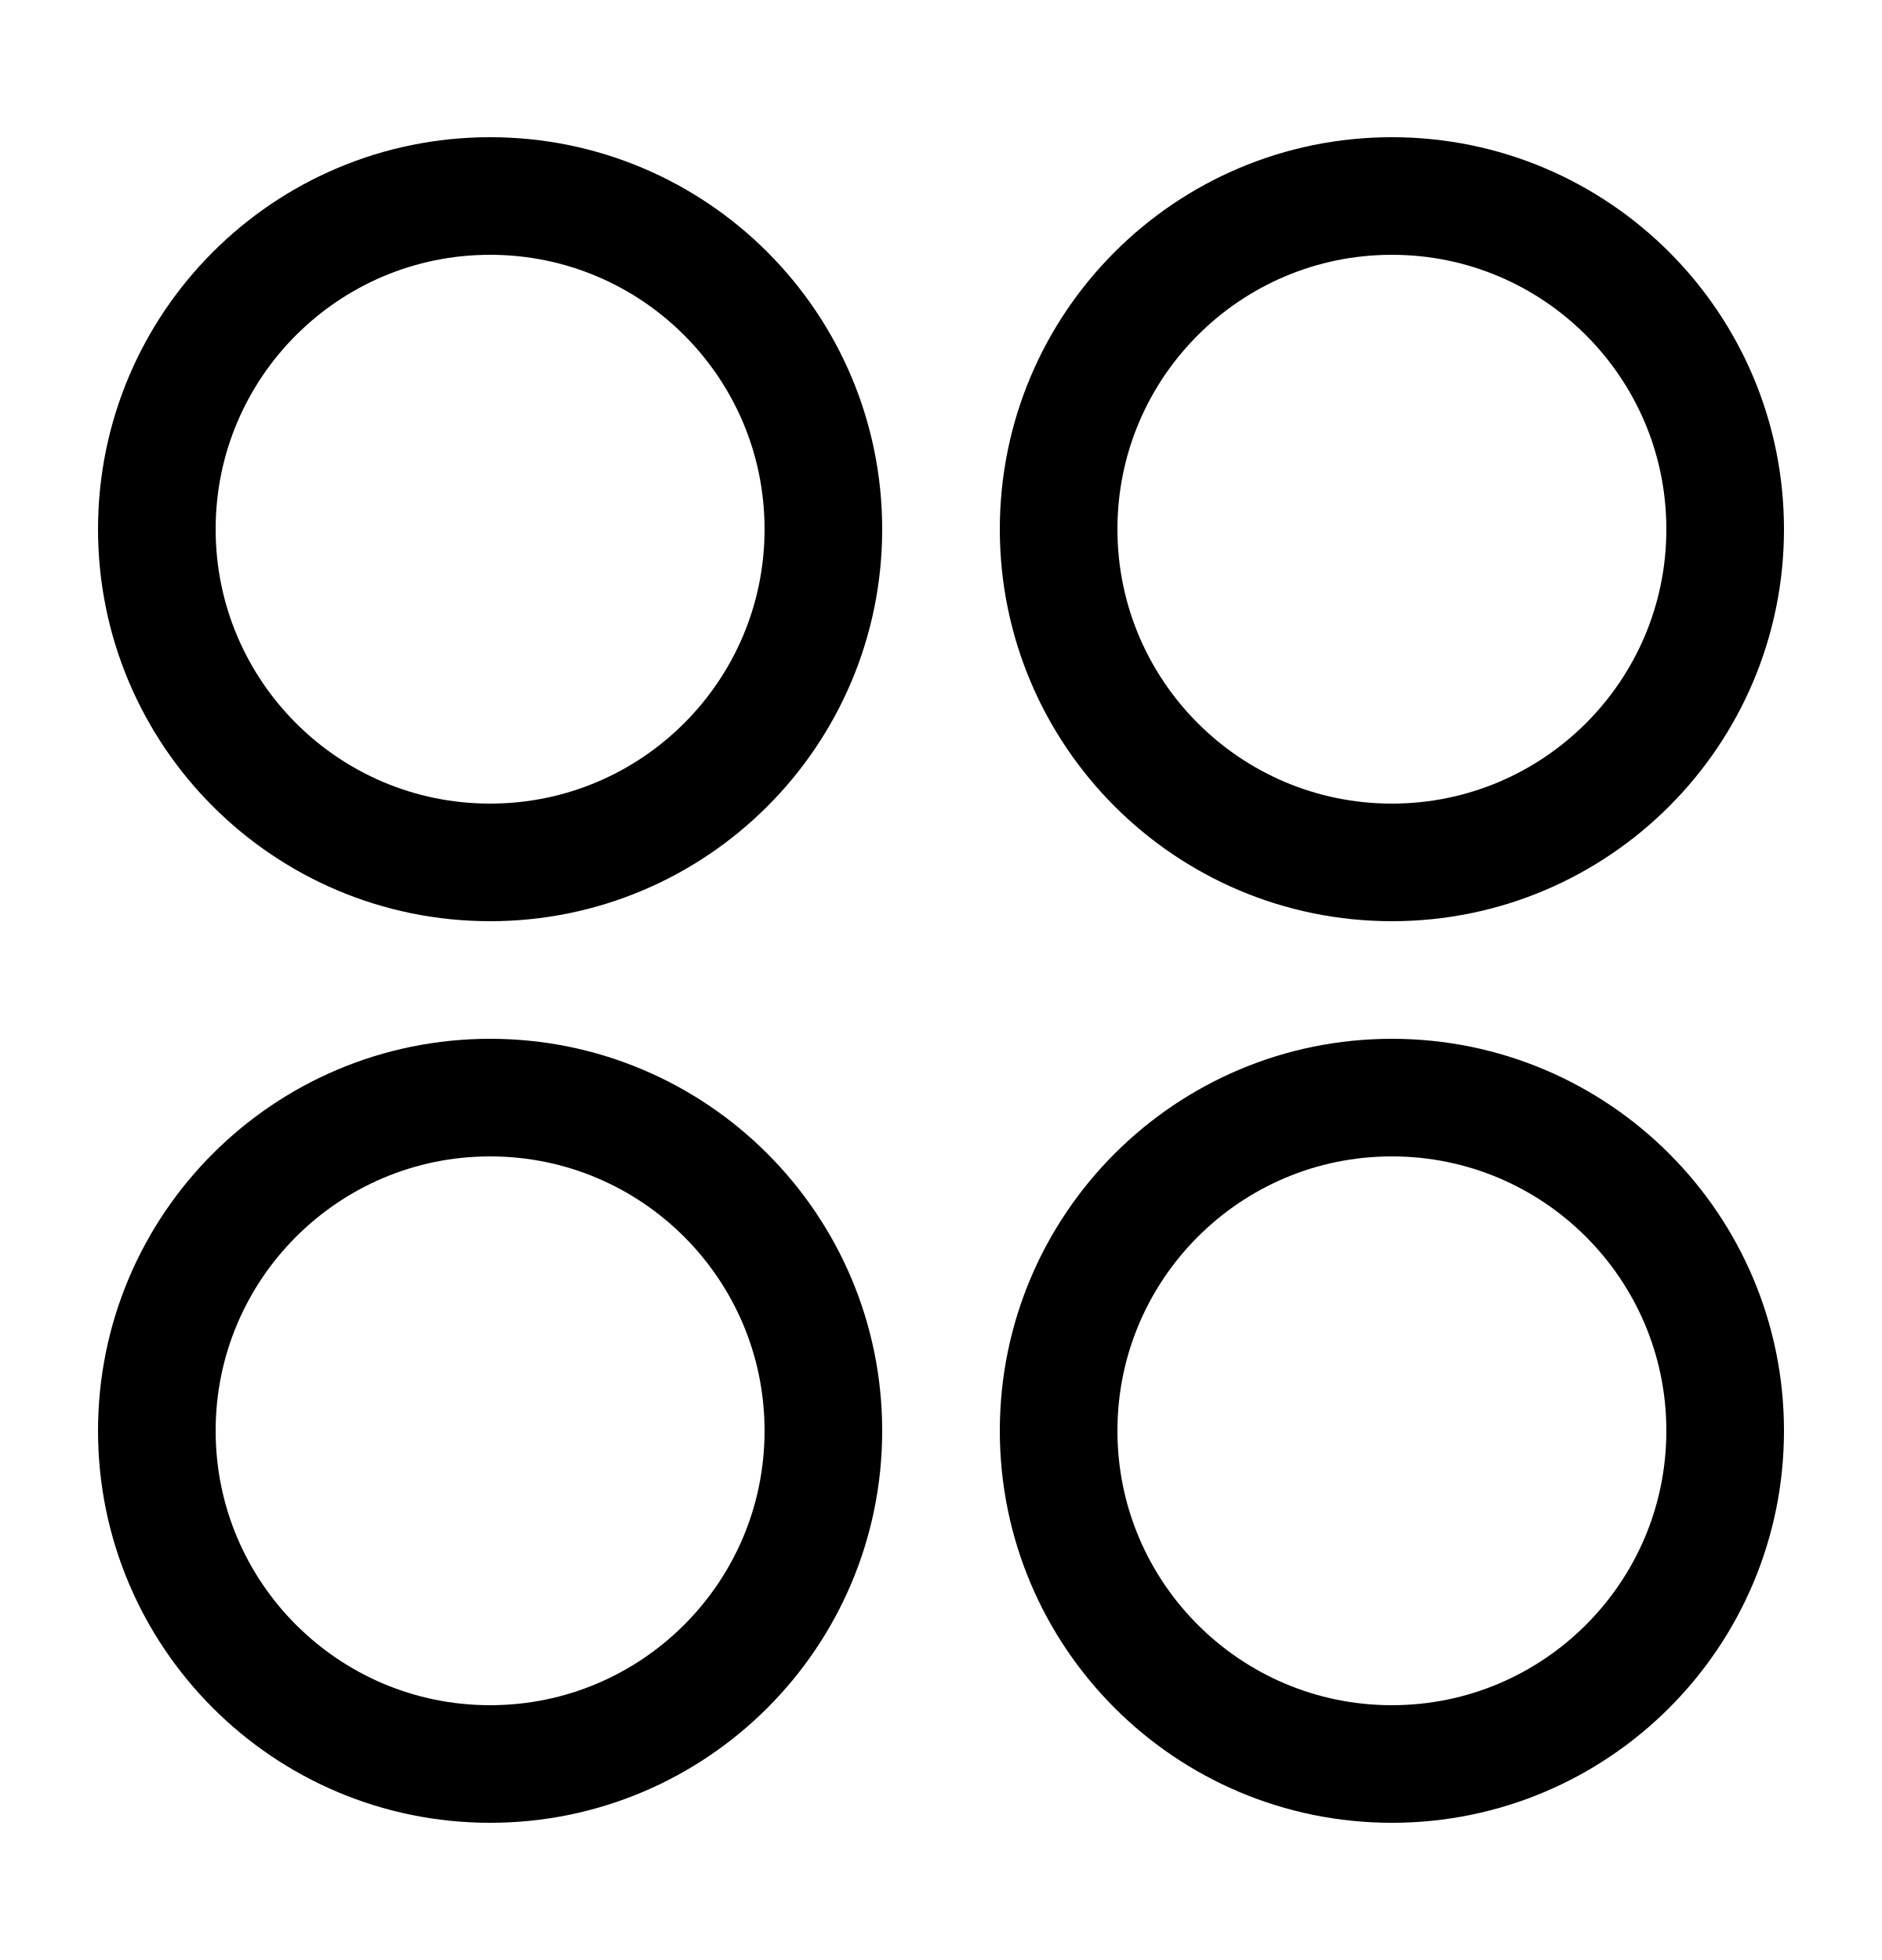
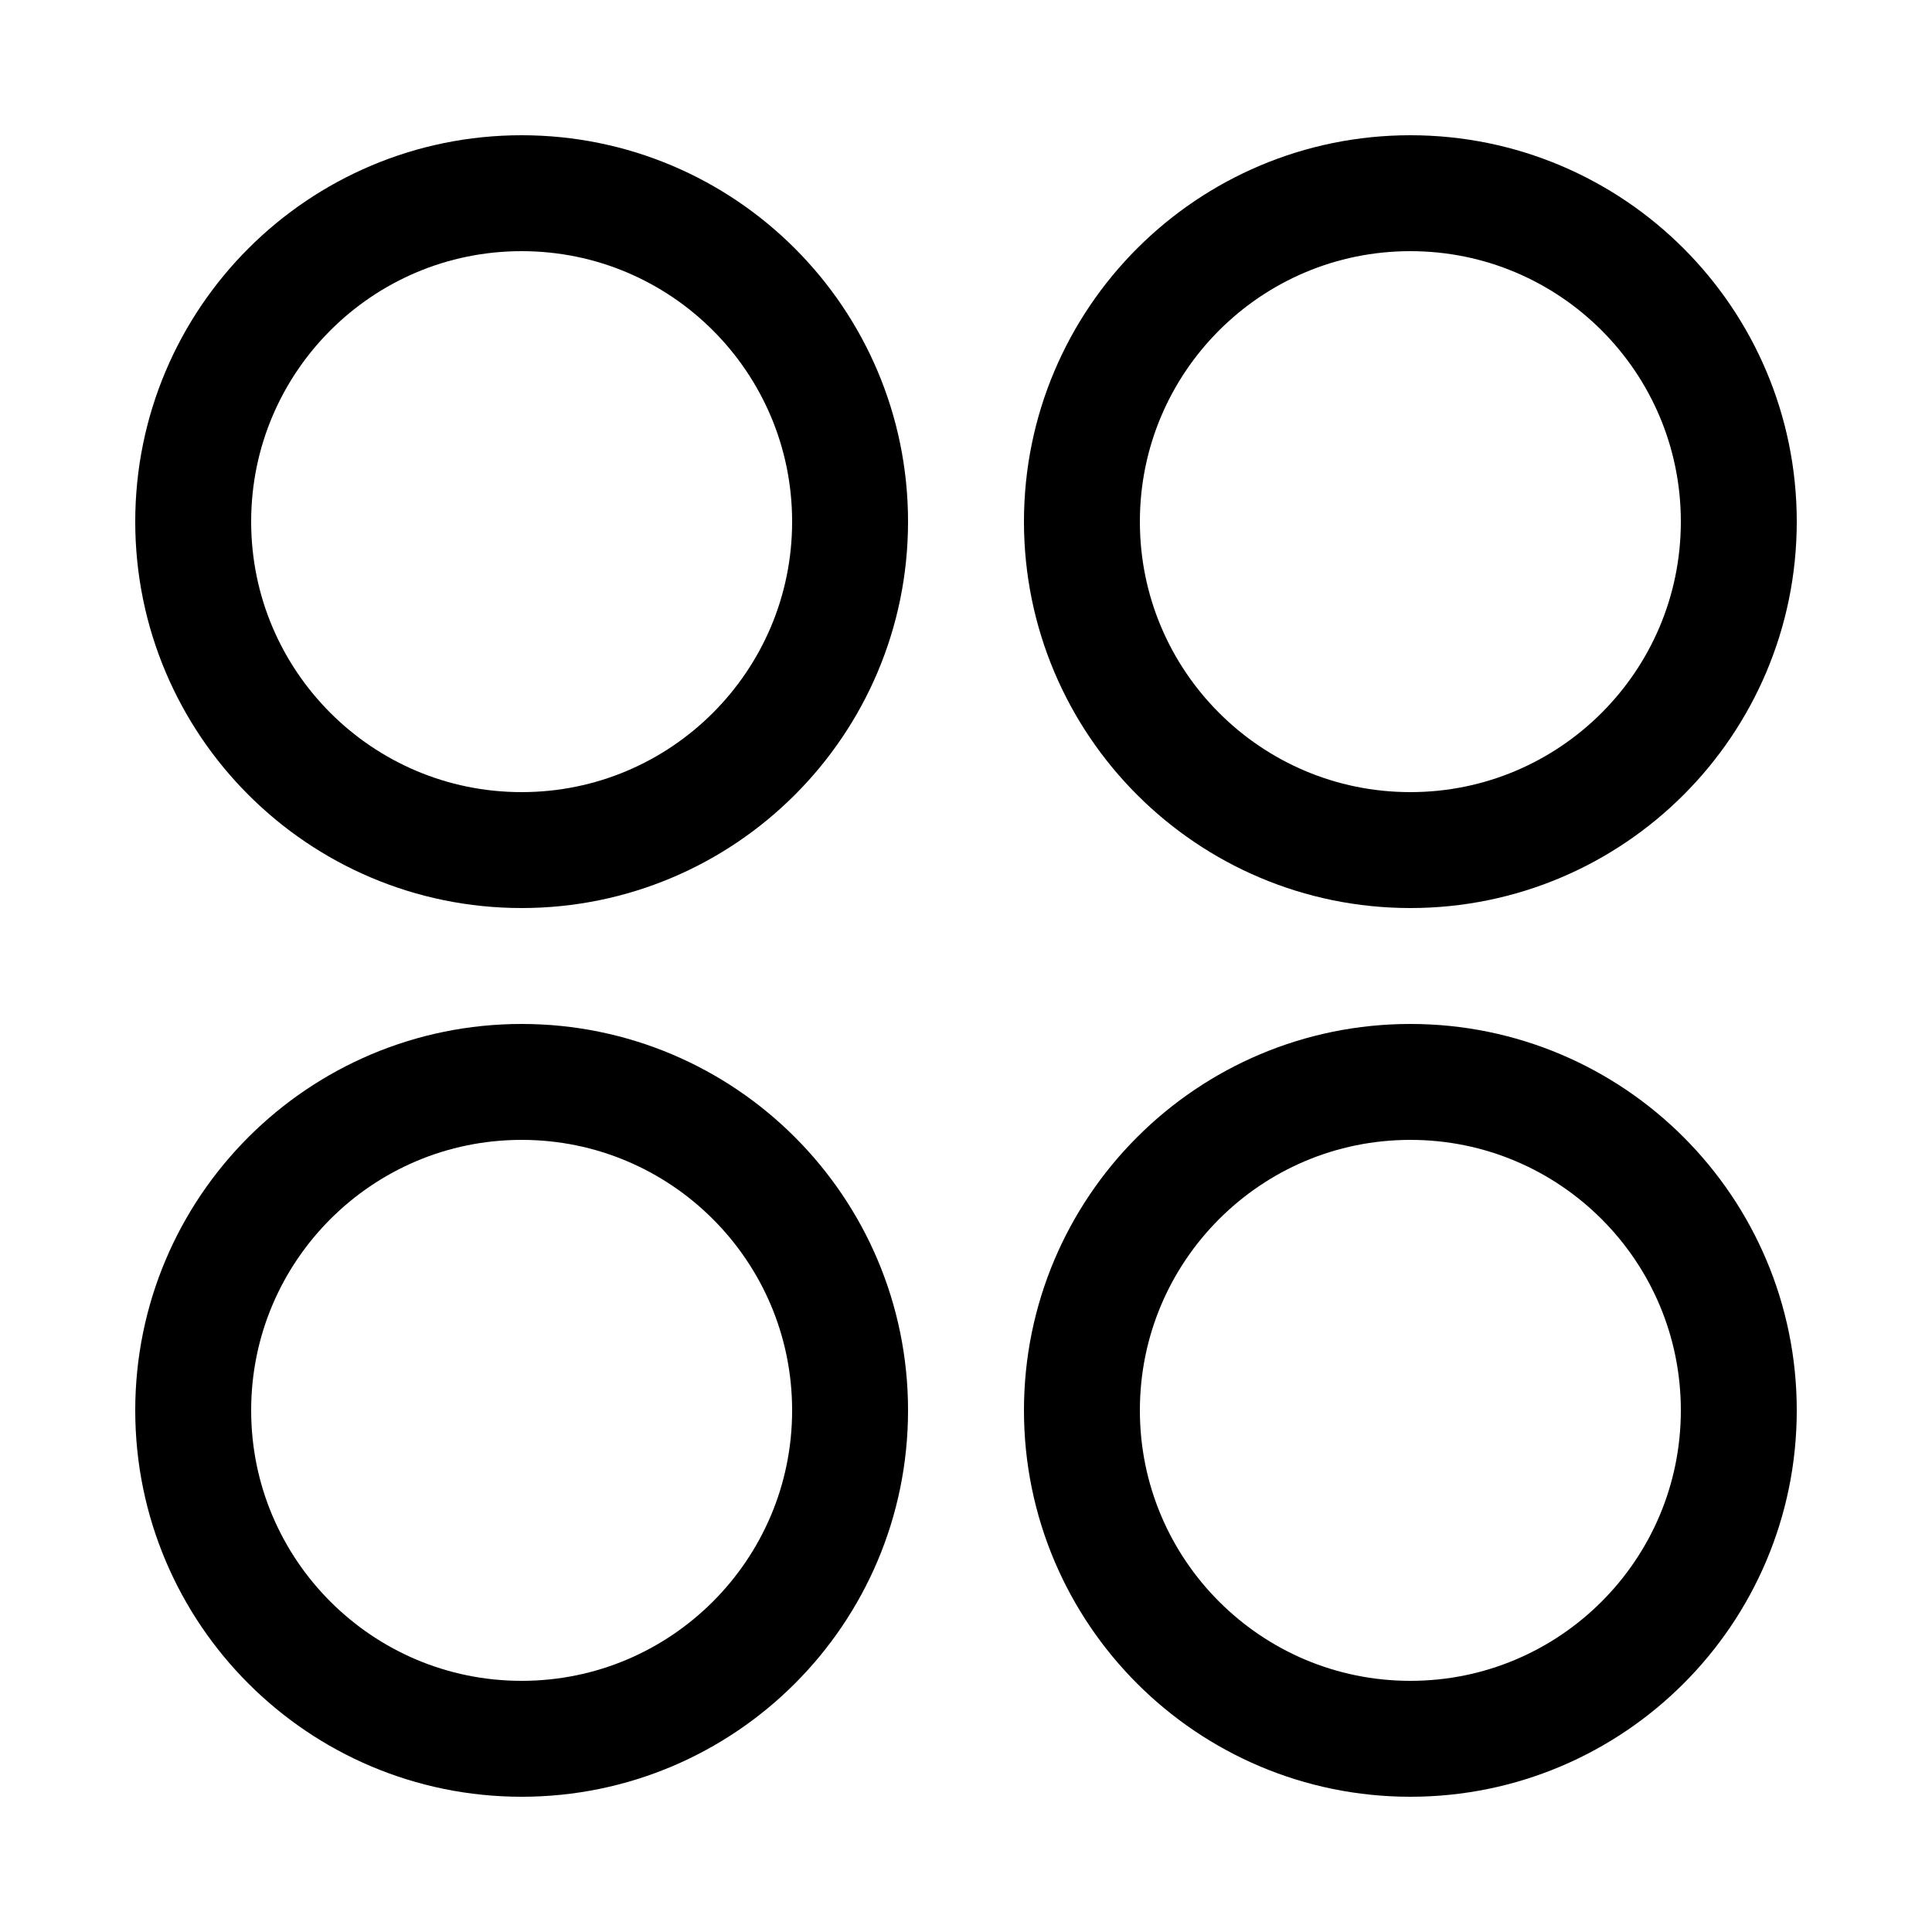
- <svg xmlns="http://www.w3.org/2000/svg" width="24" height="25" viewBox="0 0 24 25" fill="none" stroke="currentColor">
+ <svg xmlns="http://www.w3.org/2000/svg" width="24" height="24" viewBox="0 0 24 25" fill="none" stroke="currentColor">
  <path d="M17.75 11C20.097 11 22 9.097 22 6.75C22 4.403 20.097 2.5 17.75 2.5C15.403 2.5 13.5 4.403 13.5 6.75C13.5 9.097 15.403 11 17.75 11Z" stroke-width="1.5" />
  <path d="M6.25 11C8.597 11 10.5 9.097 10.5 6.75C10.5 4.403 8.597 2.5 6.25 2.5C3.903 2.5 2 4.403 2 6.75C2 9.097 3.903 11 6.25 11Z" stroke-width="1.5" />
  <path d="M17.75 22.5C20.097 22.5 22 20.597 22 18.25C22 15.903 20.097 14 17.75 14C15.403 14 13.5 15.903 13.5 18.25C13.5 20.597 15.403 22.5 17.75 22.5Z" stroke-width="1.5" />
  <path d="M6.25 22.5C8.597 22.5 10.5 20.597 10.5 18.25C10.5 15.903 8.597 14 6.25 14C3.903 14 2 15.903 2 18.25C2 20.597 3.903 22.5 6.25 22.5Z" stroke-width="1.5" />
</svg>
